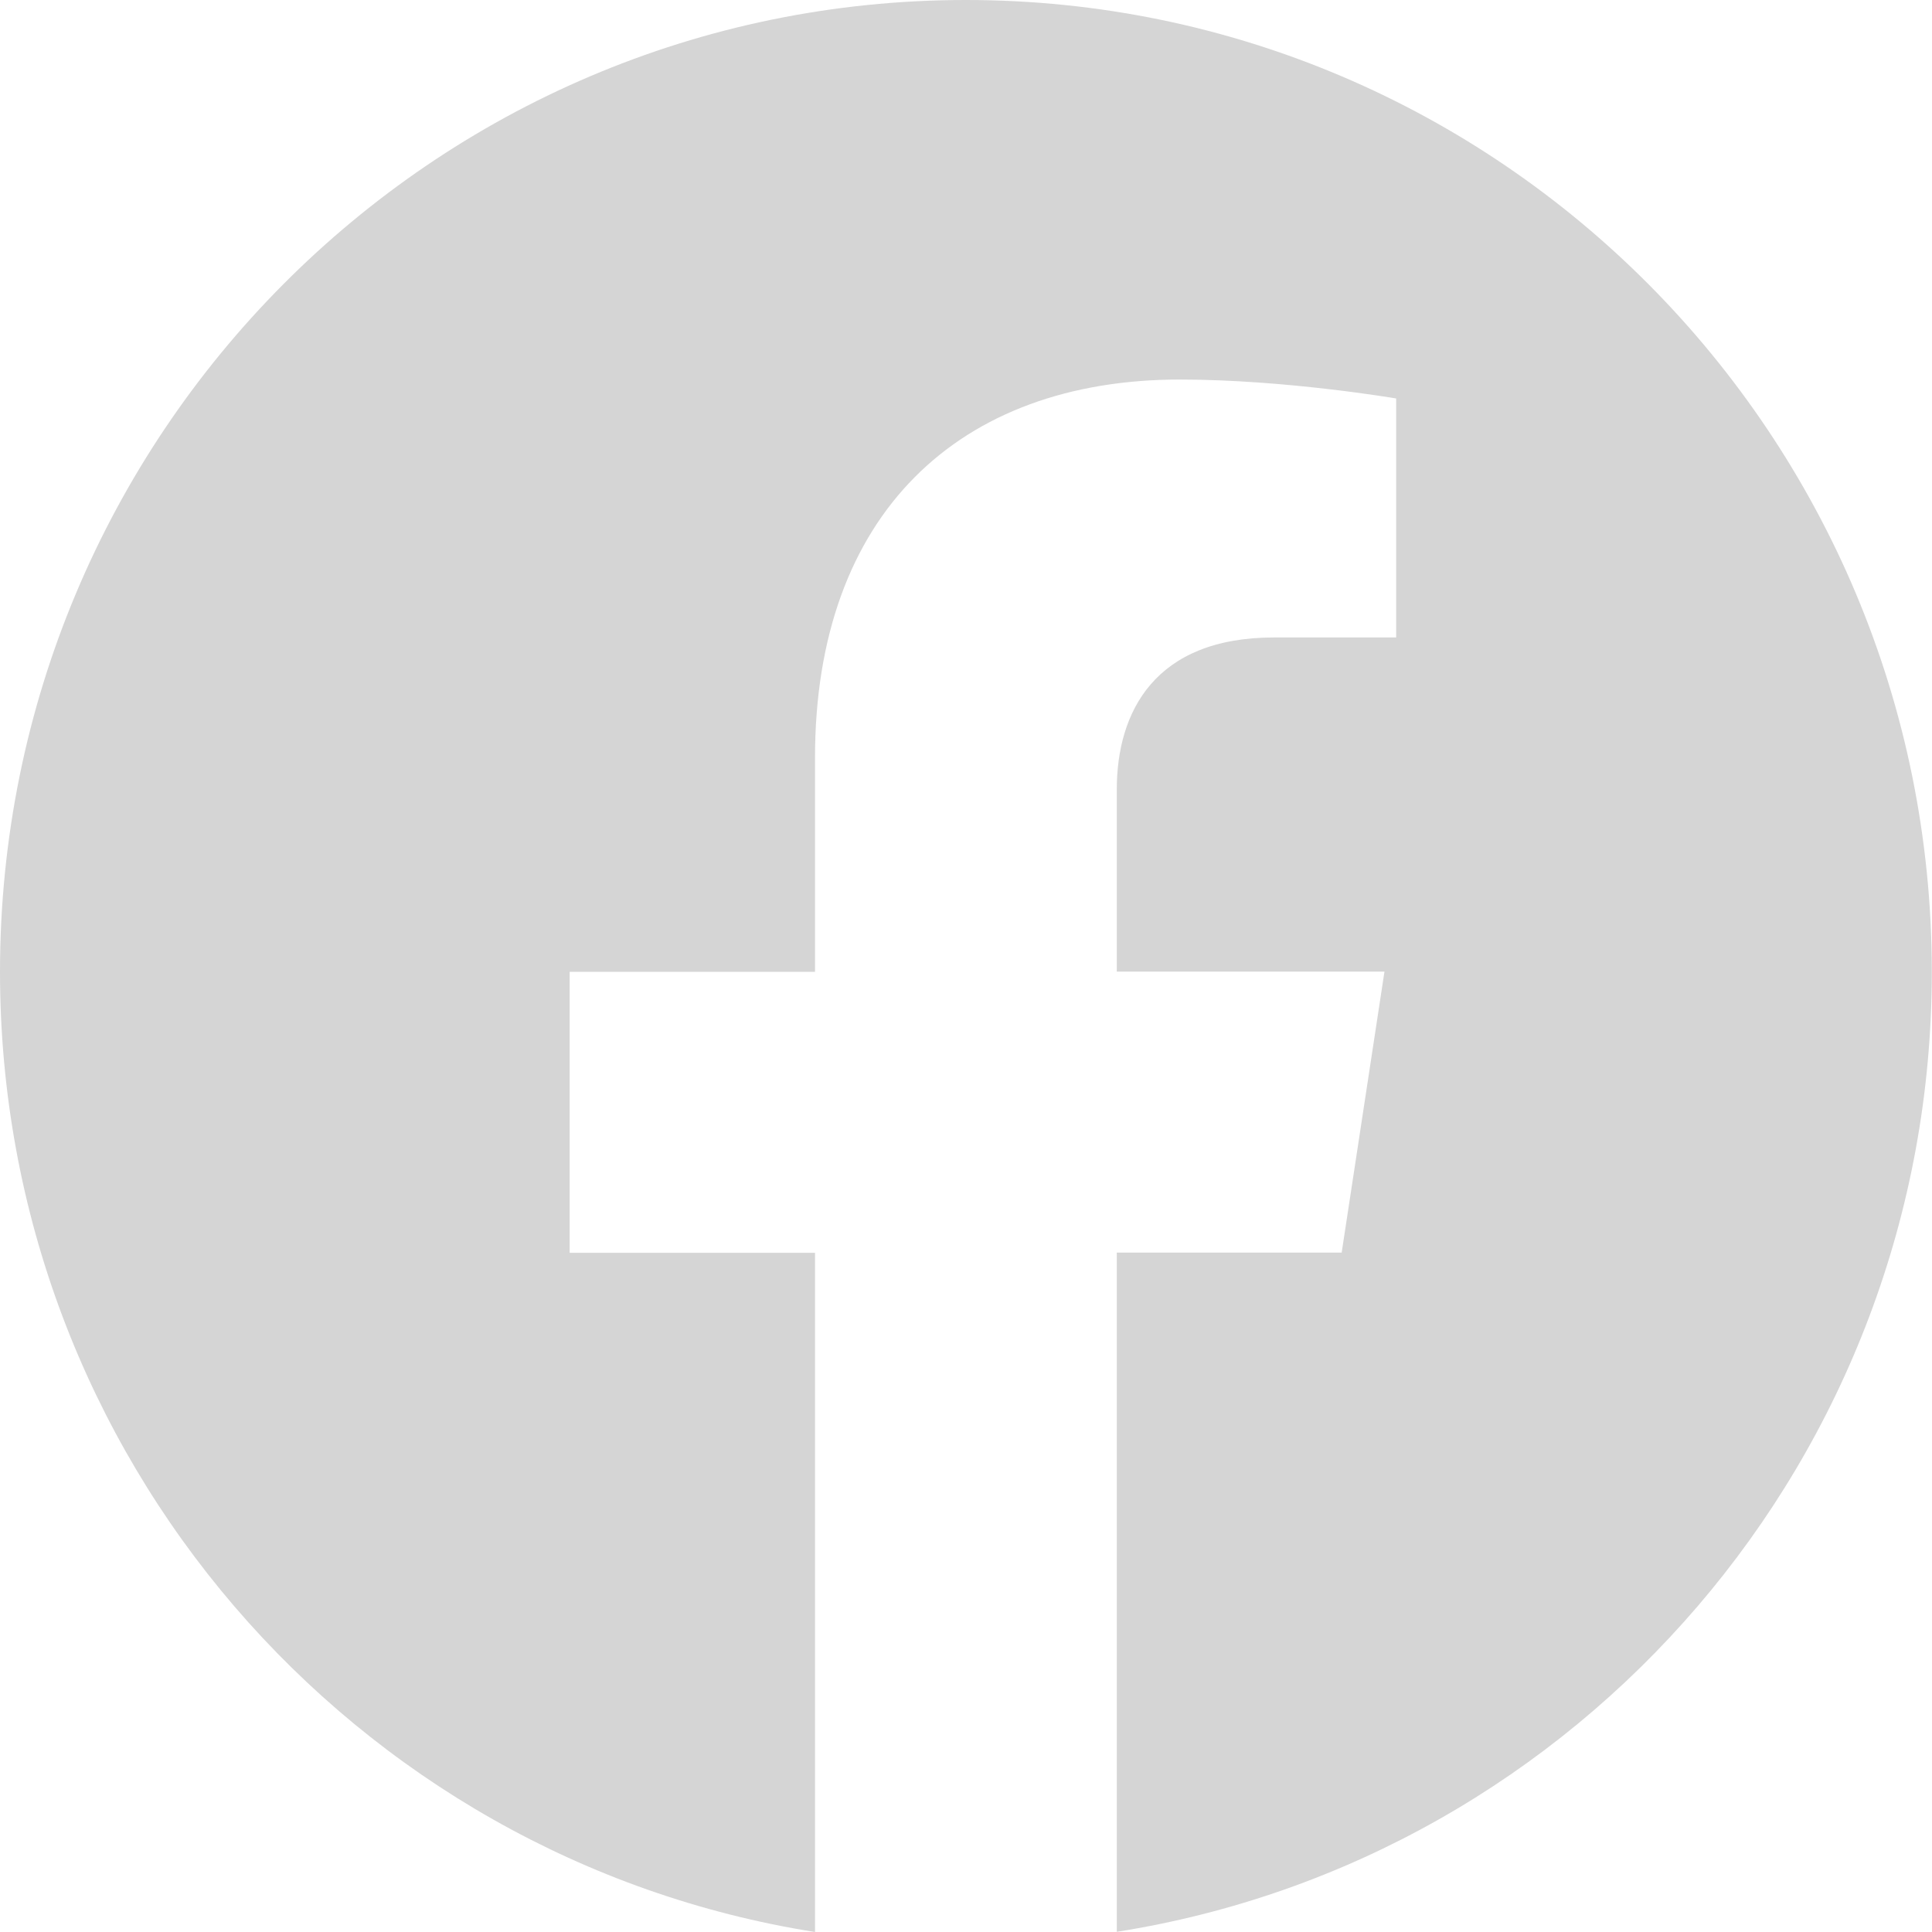
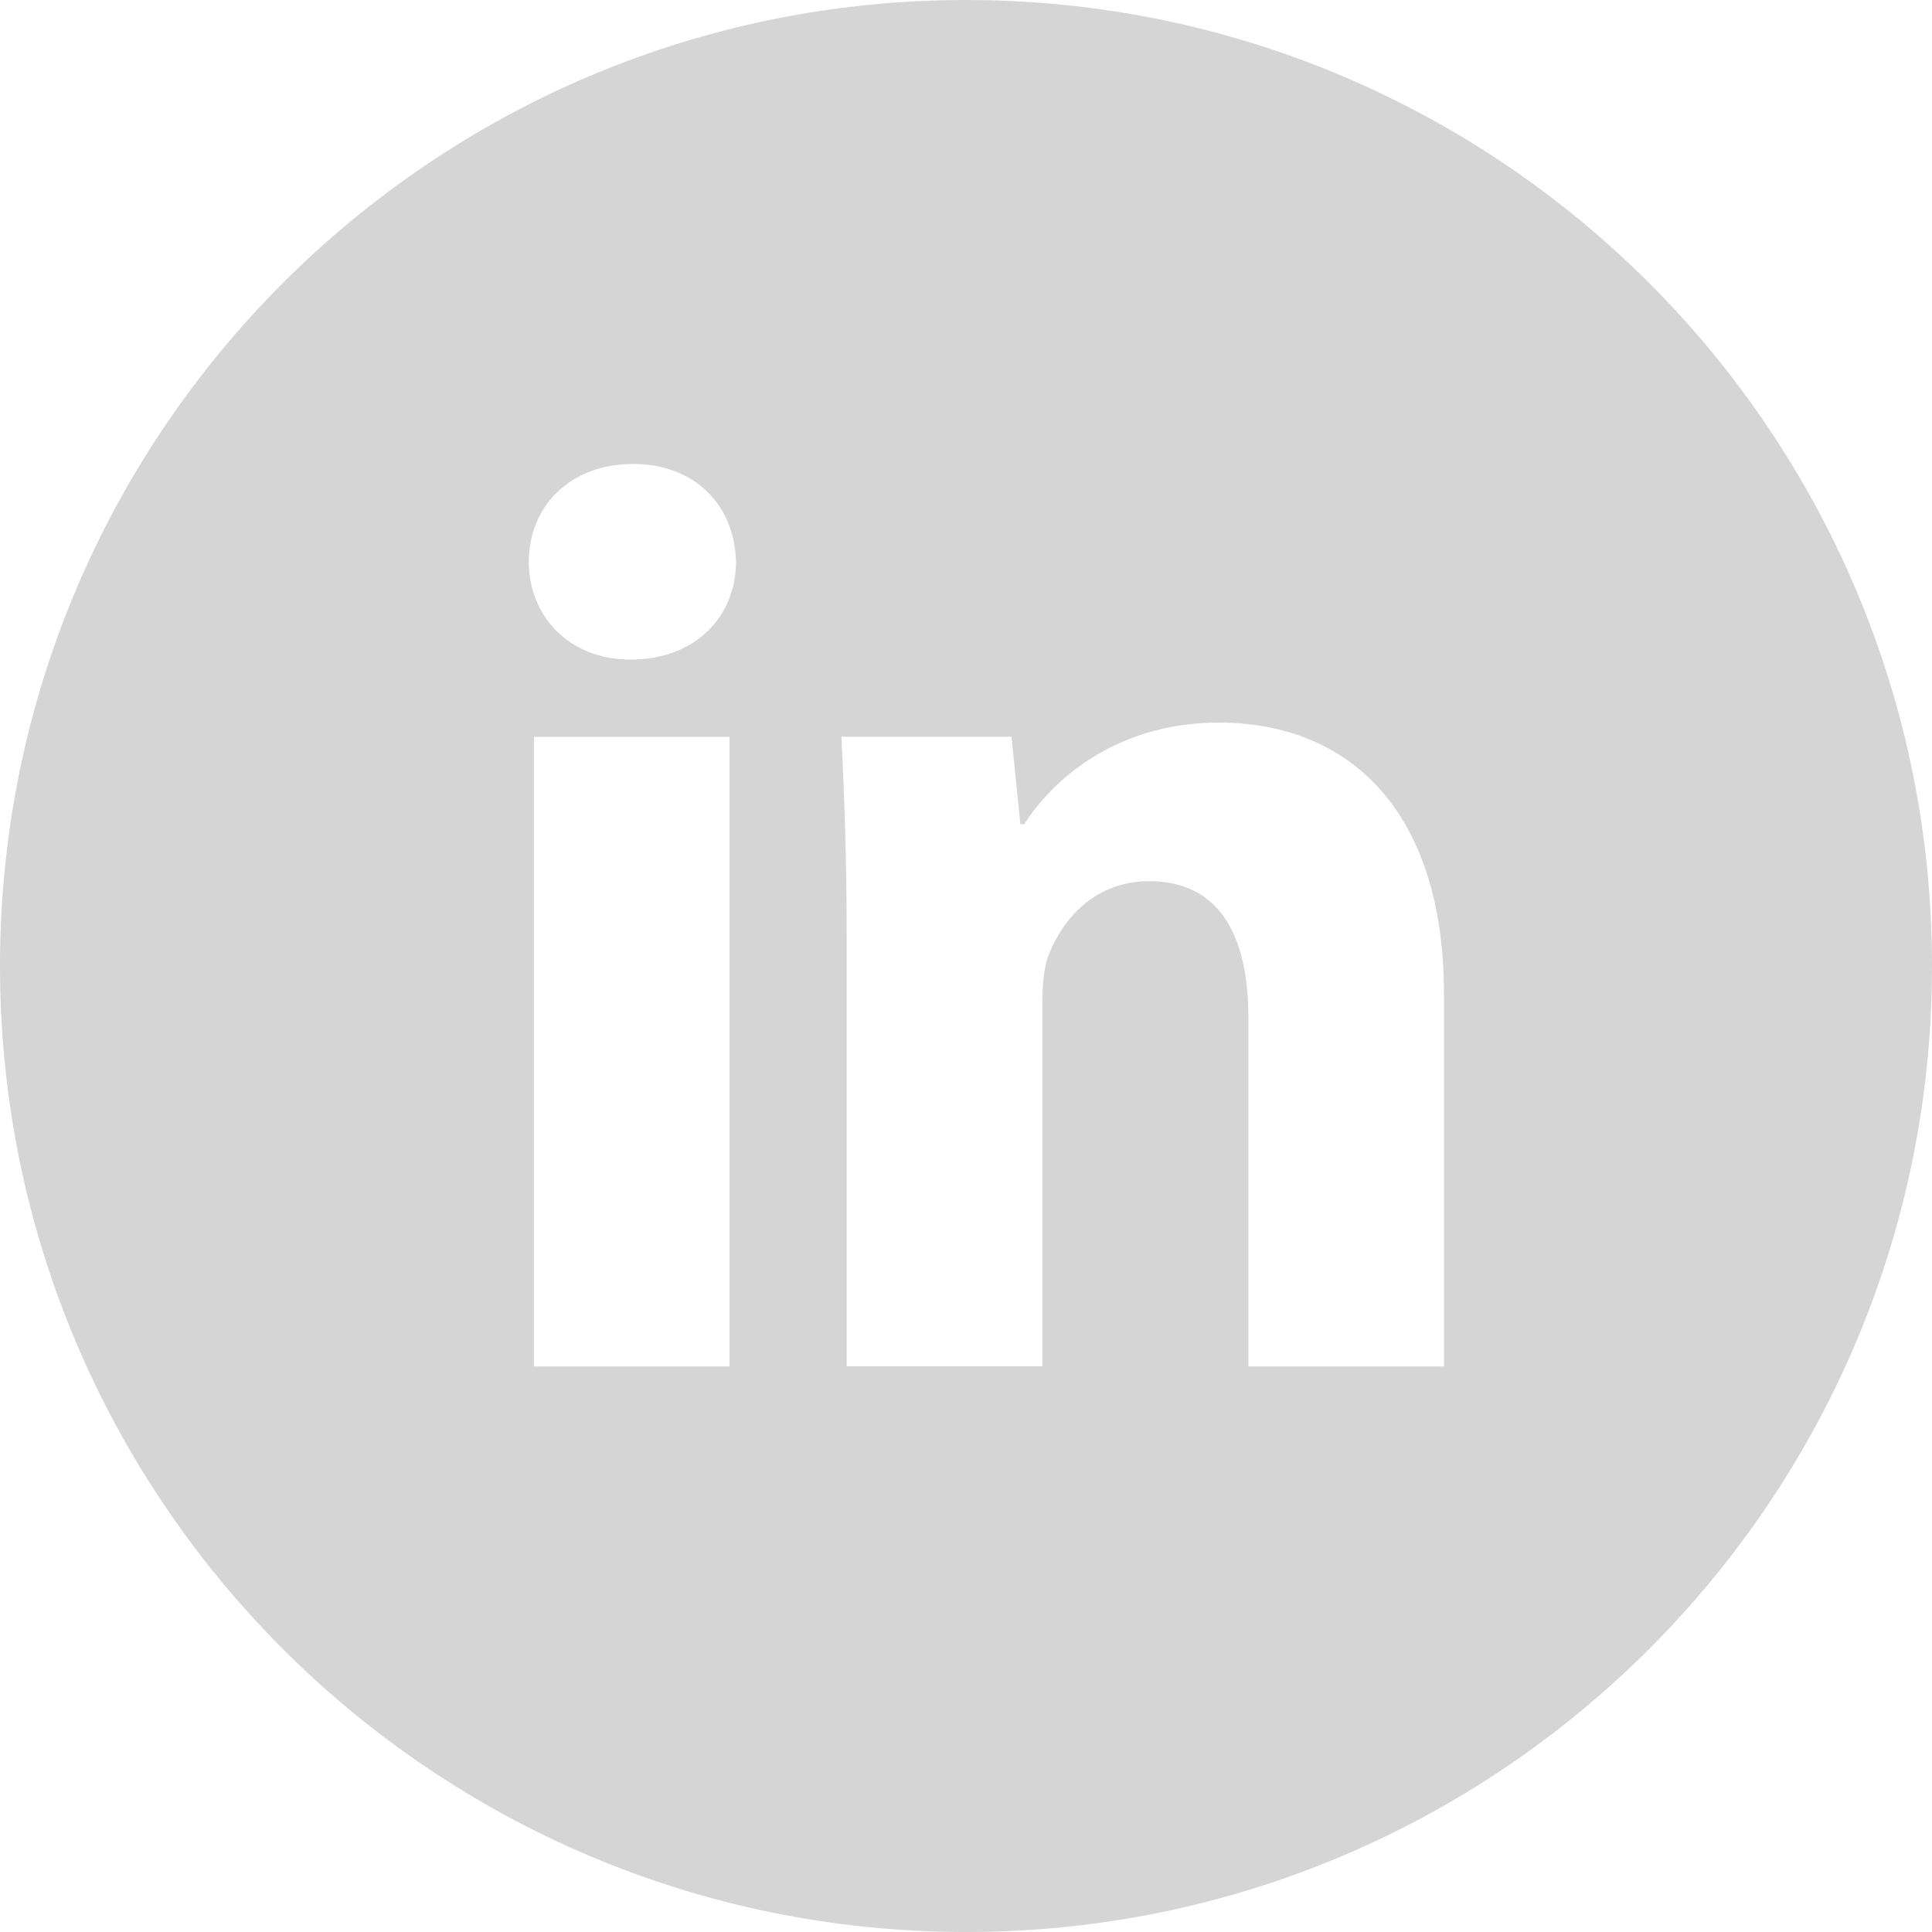
<svg xmlns="http://www.w3.org/2000/svg" width="20" height="20" viewBox="0 0 20 20" fill="none">
-   <path d="M9.999 0C4.477 0 0 4.504 0 10.06C0 15.081 3.656 19.242 8.437 20V12.969H5.897V10.06H8.437V7.844C8.437 5.32 9.93 3.929 12.213 3.929C13.307 3.929 14.453 4.125 14.453 4.125V6.599H13.189C11.949 6.599 11.561 7.376 11.561 8.172V10.058H14.332L13.889 12.967H11.561V19.998C16.342 19.244 19.998 15.082 19.998 10.06C19.998 4.504 15.521 0 9.999 0Z" fill="#D5D5D5" />
+   <path d="M10 0C4.477 0 0 4.477 0 10C0 15.523 4.477 20 10 20C15.523 20 20 15.523 20 10C20 4.477 15.523 0 10 0ZM7.552 14.145H5.527V7.628H7.552V14.145ZM6.527 6.828C5.888 6.828 5.474 6.375 5.474 5.815C5.474 5.243 5.9 4.803 6.553 4.803C7.206 4.803 7.606 5.243 7.619 5.815C7.619 6.375 7.206 6.828 6.527 6.828ZM14.948 14.145H12.923V10.533C12.923 9.693 12.629 9.122 11.897 9.122C11.338 9.122 11.005 9.508 10.858 9.88C10.804 10.012 10.791 10.2 10.791 10.386V14.144H8.765V9.706C8.765 8.893 8.739 8.213 8.711 7.627H10.471L10.563 8.532H10.604C10.871 8.107 11.524 7.48 12.617 7.48C13.949 7.48 14.948 8.373 14.948 10.292V14.145Z" fill="#D5D5D5" />
</svg>
